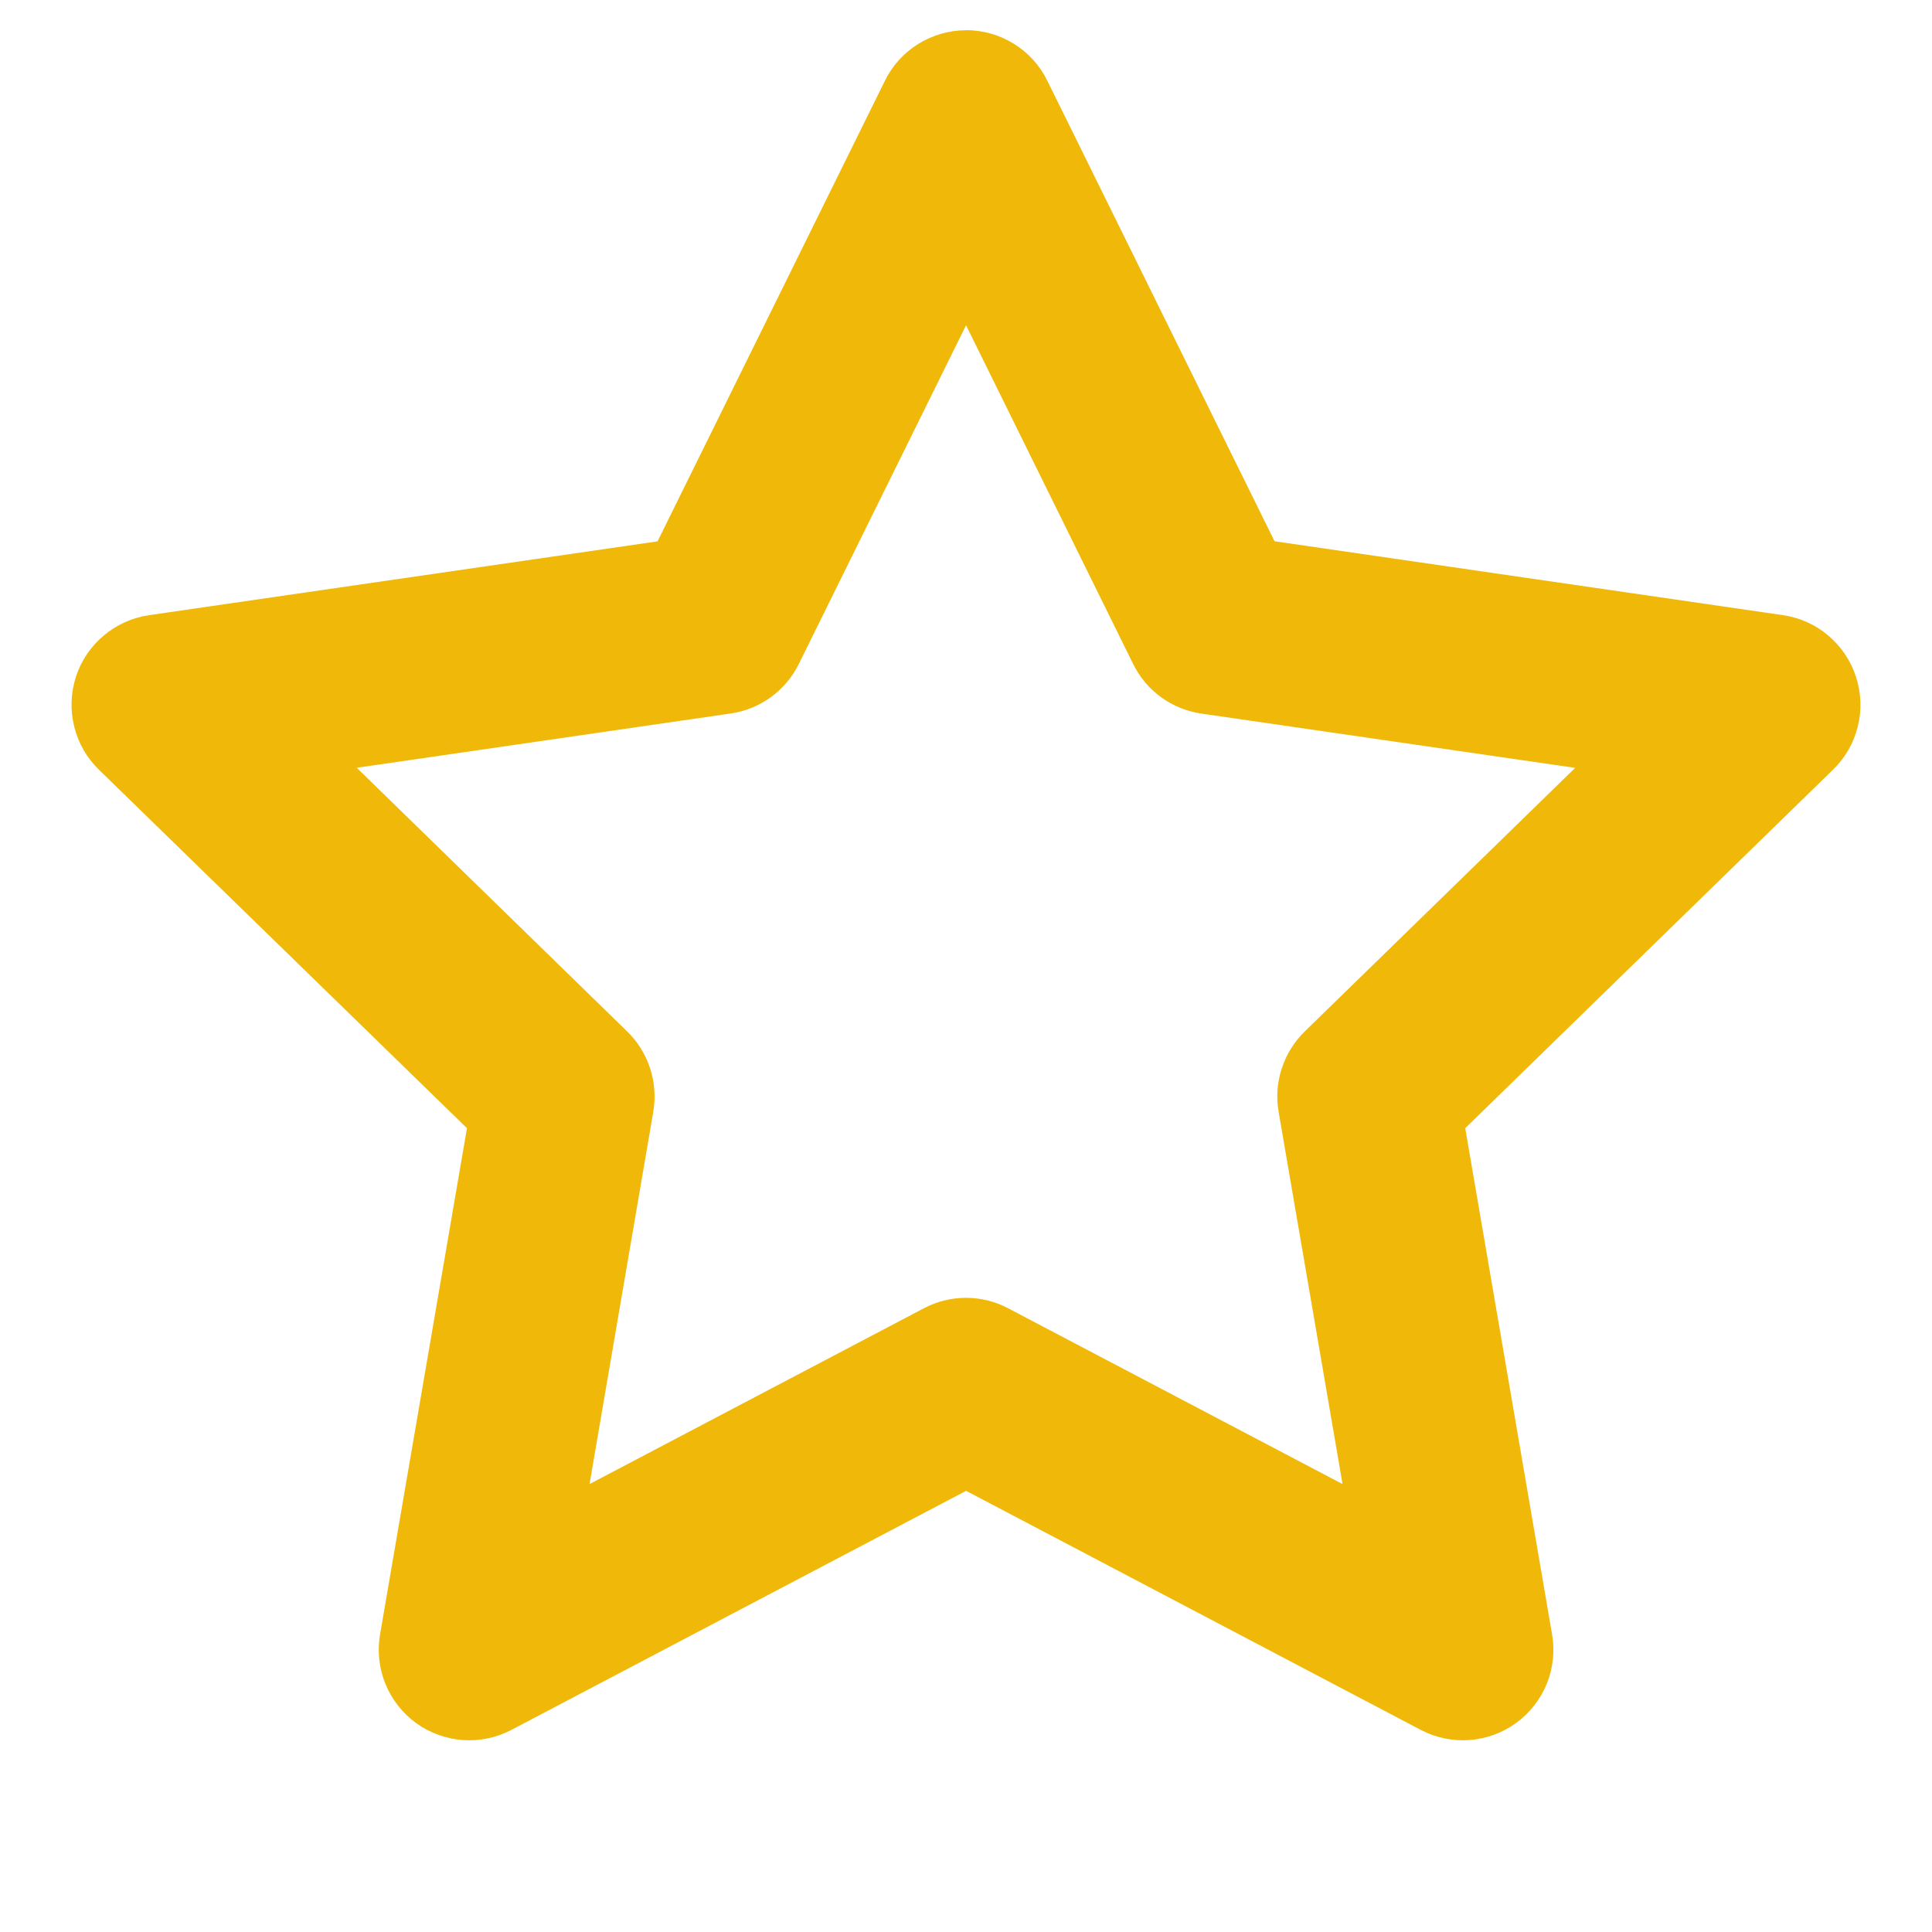
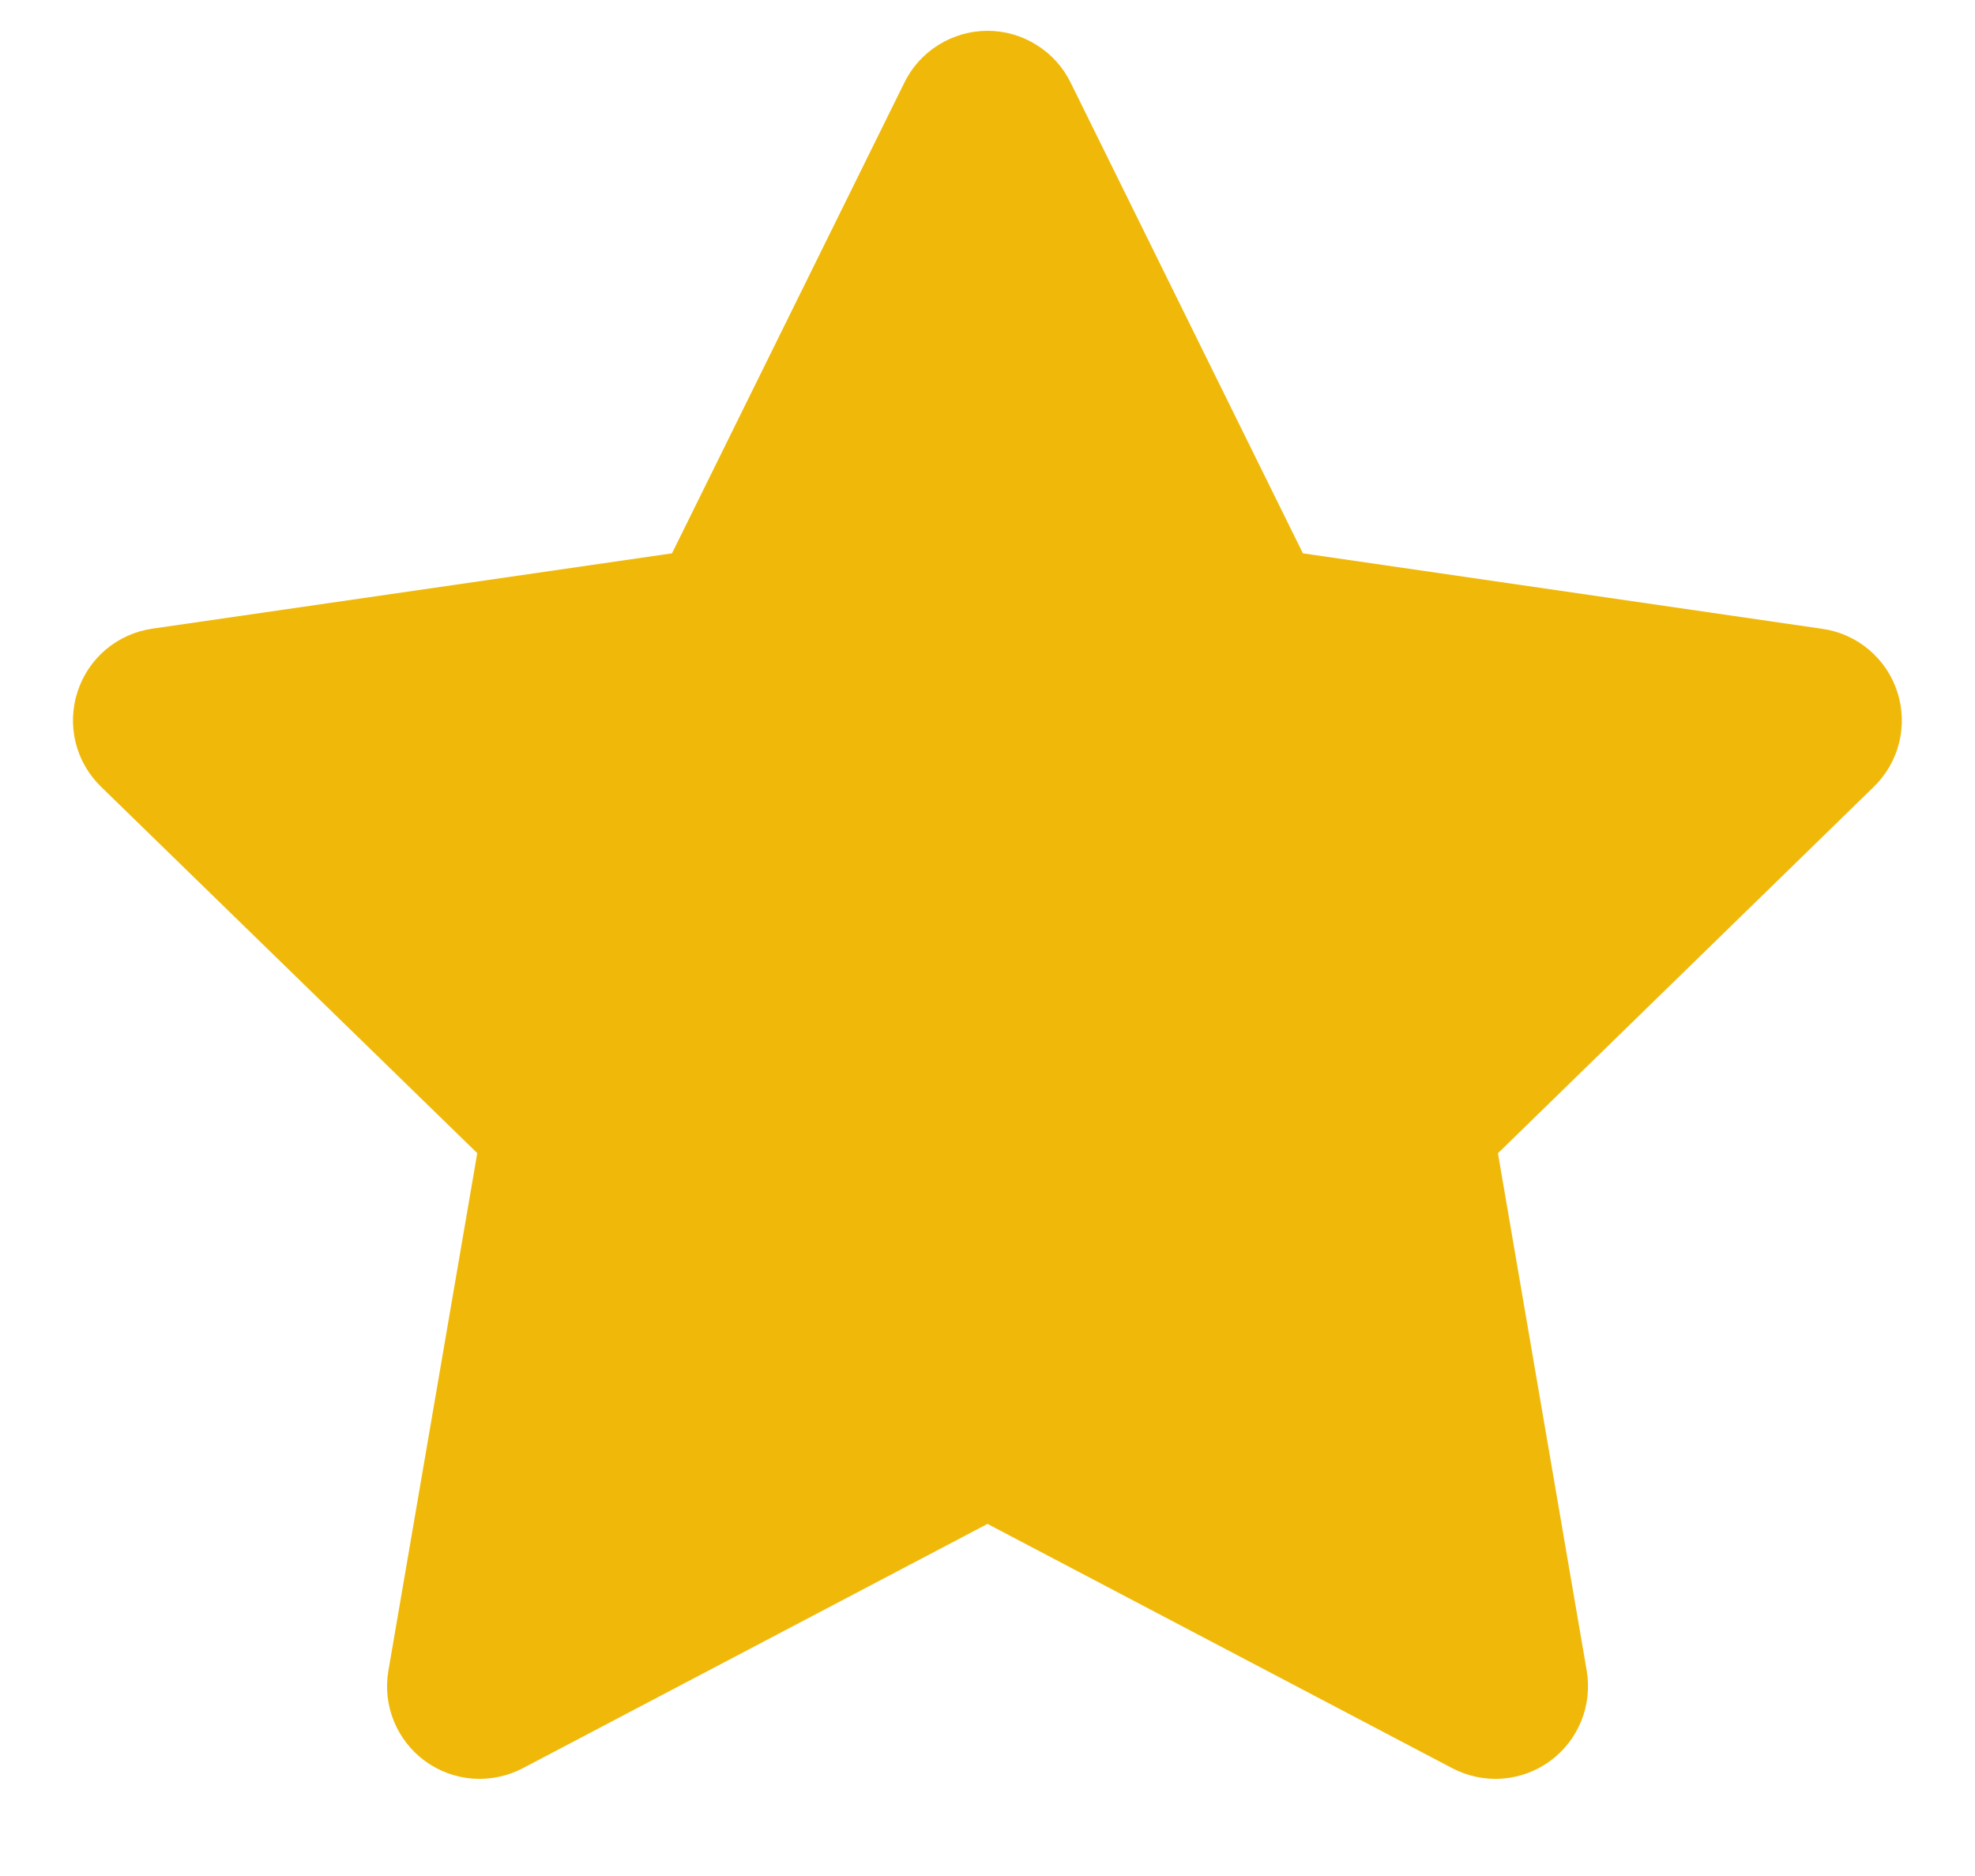
- <svg xmlns="http://www.w3.org/2000/svg" fill="none" height="20" viewBox="0 0 20 20" width="20">
-   <path clip-rule="evenodd" d="m10 .312c.175-0.0.347.049.495.141.149.092.269.224.346.381l2.353 4.769 5.263.765c.173.025.336.098.469.211.134.113.233.261.287.427.054.166.061.344.019.514s-.13.325-.256.447l-3.808 3.712.899 5.24c.03.172.011.35-.055.512-.066.162-.176.302-.317.405s-.309.164-.483.177c-.174.013-.349-.024-.504-.105l-4.707-2.475-4.707 2.475c-.155.081-.329.118-.504.105-.174-.013-.342-.074-.483-.176-.141-.103-.251-.243-.317-.405-.066-.162-.085-.339-.056-.511l.9-5.242-3.81-3.711c-.126-.122-.214-.277-.256-.447-.042-.17-.036-.348.018-.515s.154-.315.288-.427c.134-.113.297-.186.47-.211l5.263-.764 2.354-4.769c.077-.157.197-.289.346-.381.149-.092.32-.141.495-.141zm0 3.056-1.731 3.506c-.067.136-.167.254-.289.343-.123.089-.265.147-.416.169l-3.871.562 2.8 2.73c.109.106.19.237.237.382.047.145.058.298.033.448l-.66 3.855 3.461-1.82c.135-.071.284-.108.436-.108.152 0 .302.037.436.108l3.462 1.82-.662-3.855c-.026-.15-.015-.304.033-.448.047-.145.129-.276.237-.382l2.8-2.729-3.87-.562c-.15-.022-.293-.08-.416-.169-.123-.089-.222-.207-.289-.343l-1.731-3.509z" fill="#f0b90a" fill-rule="evenodd" />
+ <svg xmlns="http://www.w3.org/2000/svg" width="20" height="19" viewBox="0 0 20 19" fill="none">
+   <path fill-rule="evenodd" clip-rule="evenodd" d="M10 0.312C10.175 0.312 10.347 0.361 10.495 0.454C10.644 0.546 10.764 0.678 10.841 0.835L13.194 5.604L18.456 6.369C18.63 6.394 18.792 6.467 18.926 6.58C19.059 6.692 19.159 6.84 19.213 7.007C19.267 7.173 19.274 7.351 19.232 7.521C19.19 7.691 19.102 7.845 18.976 7.968L15.169 11.68L16.068 16.92C16.097 17.092 16.078 17.27 16.012 17.432C15.946 17.594 15.836 17.734 15.695 17.837C15.553 17.94 15.386 18.001 15.211 18.014C15.037 18.026 14.863 17.99 14.708 17.909L10 15.434L5.293 17.909C5.138 17.99 4.963 18.026 4.789 18.014C4.615 18.001 4.447 17.94 4.306 17.837C4.165 17.735 4.055 17.594 3.989 17.433C3.923 17.271 3.903 17.094 3.933 16.921L4.833 11.679L1.023 7.968C0.897 7.845 0.808 7.691 0.766 7.521C0.724 7.351 0.731 7.172 0.785 7.006C0.839 6.839 0.938 6.691 1.072 6.578C1.206 6.465 1.369 6.392 1.543 6.367L6.805 5.604L9.159 0.835C9.236 0.678 9.356 0.546 9.505 0.454C9.654 0.361 9.825 0.312 10 0.312Z" fill="#F0B90A" />
</svg>
